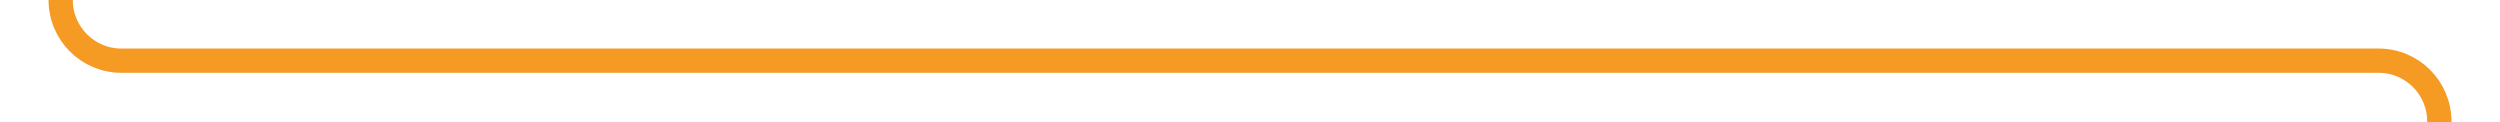
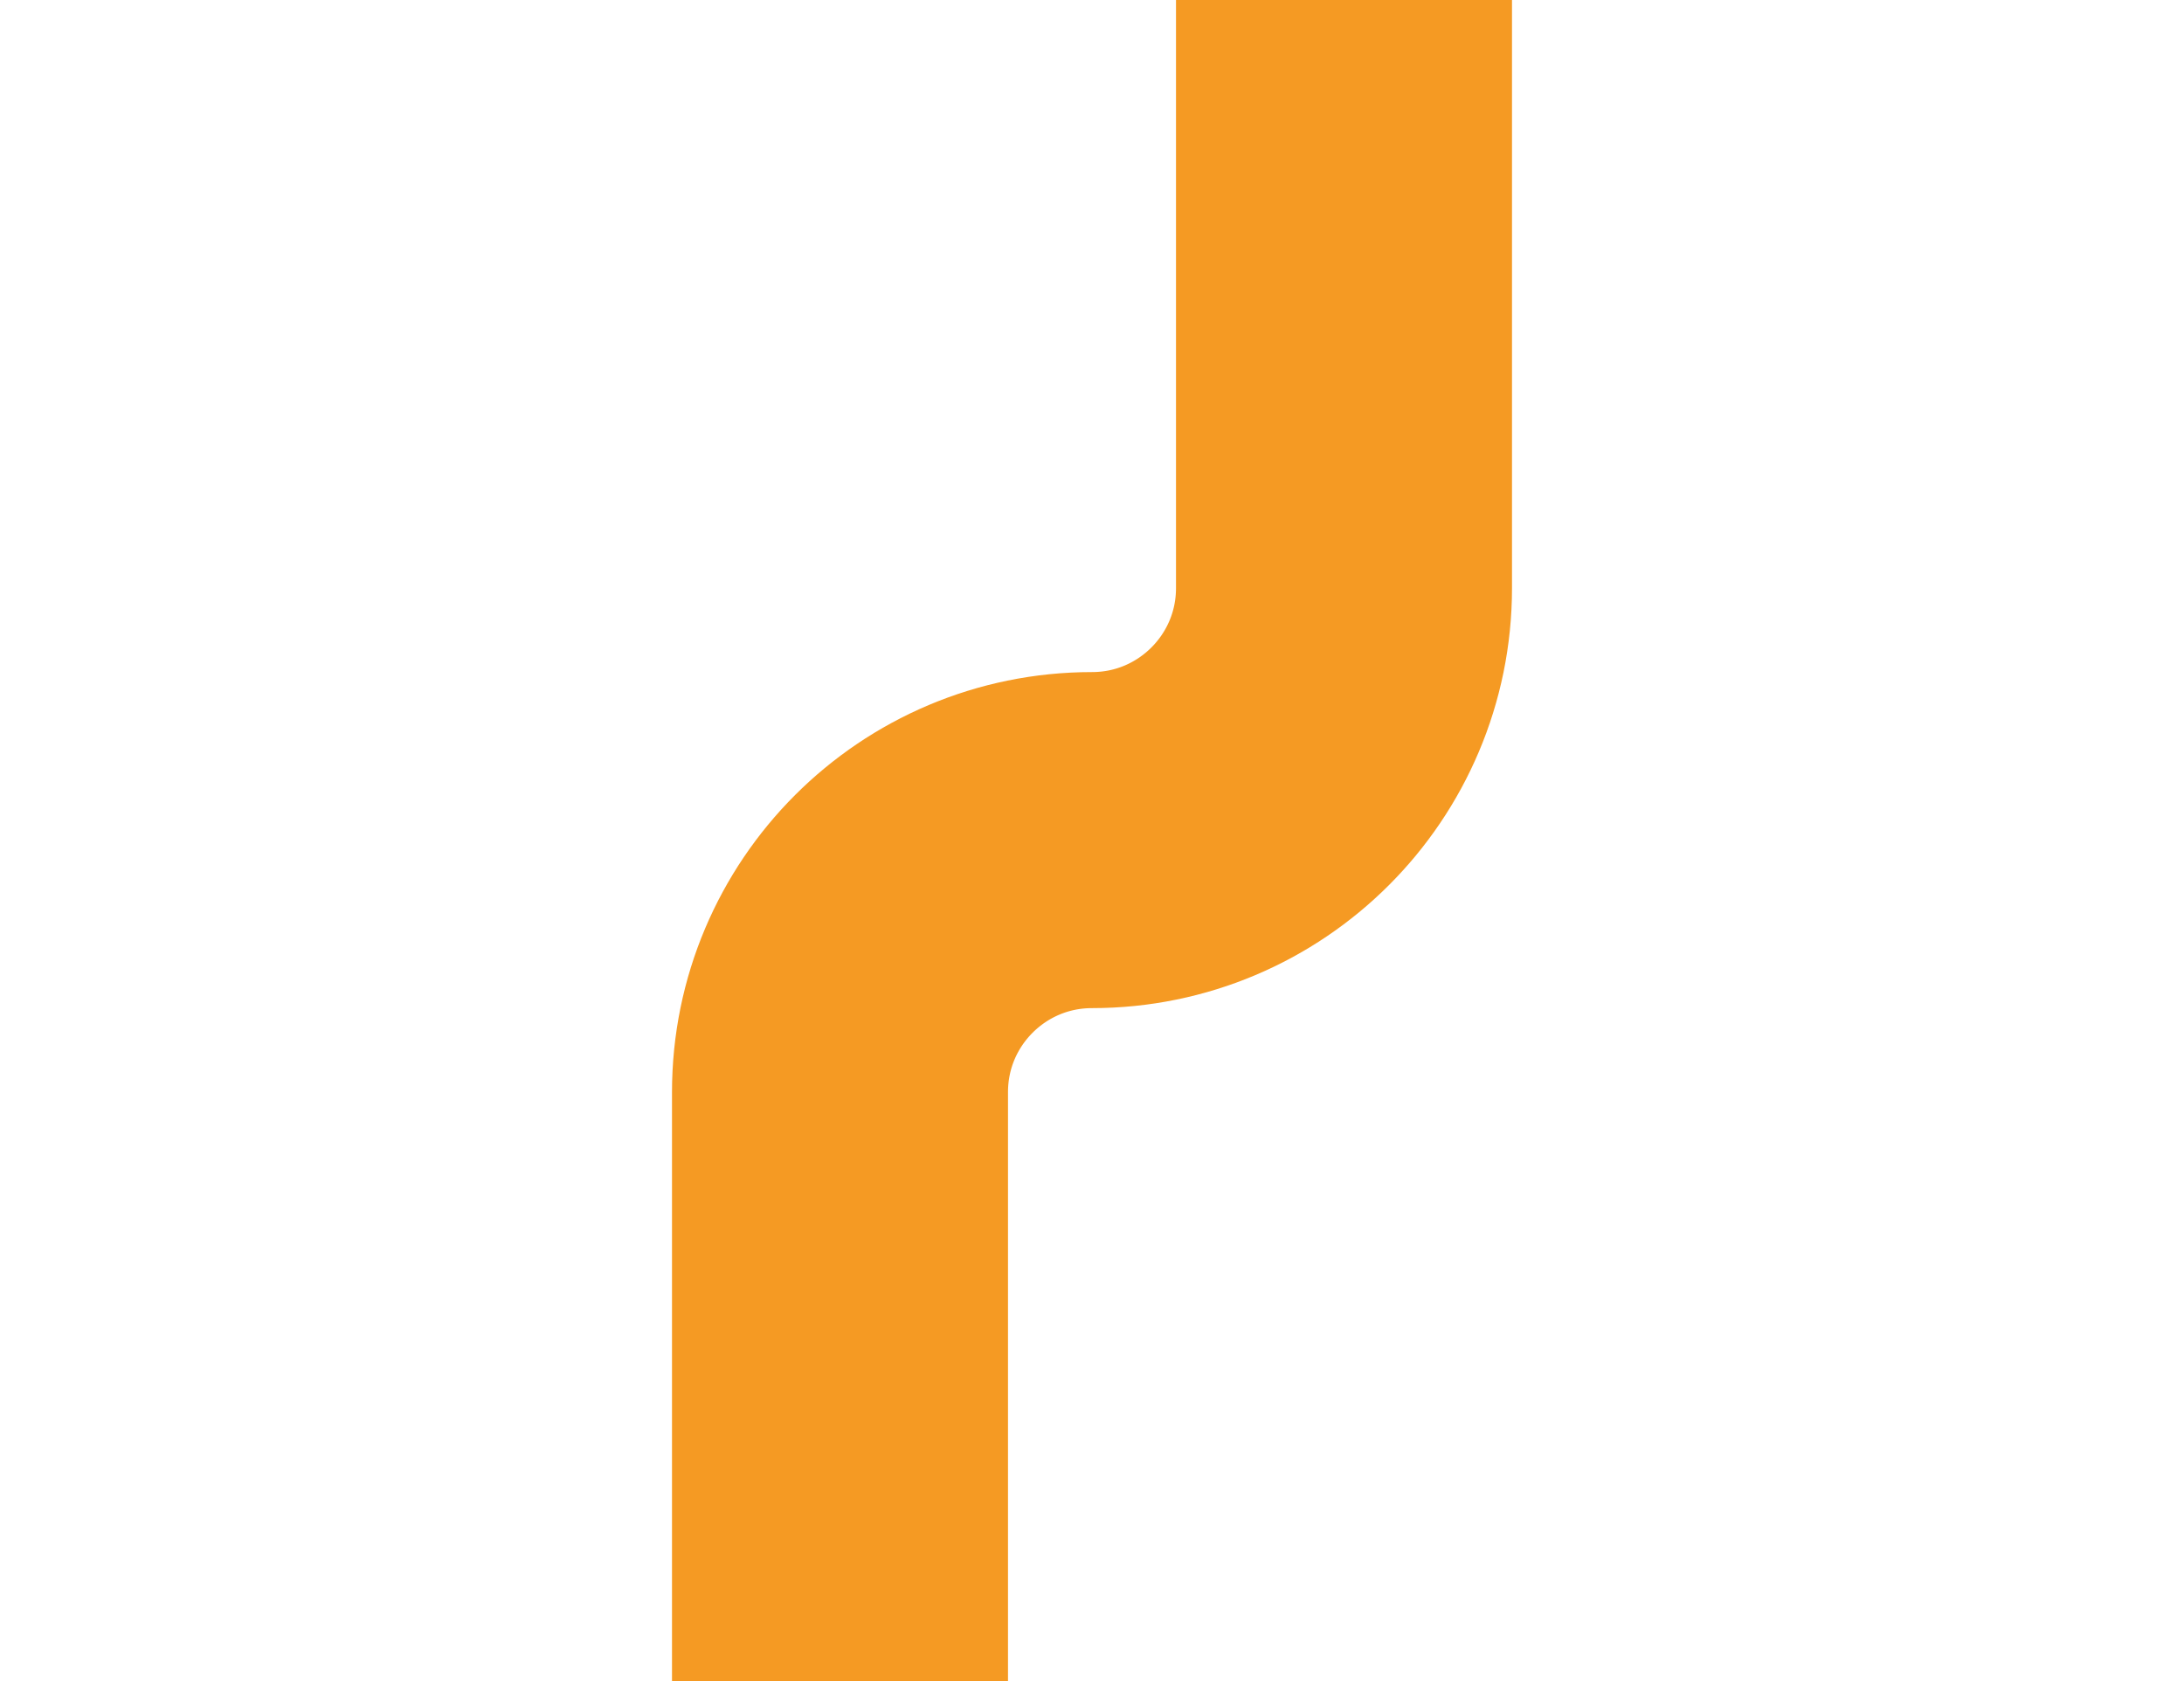
- <svg xmlns="http://www.w3.org/2000/svg" version="1.1" width="206px" height="10px" preserveAspectRatio="xMinYMid meet" viewBox="514 376  206 8">
-   <path d="M 519 347  L 519 375  A 5 5 0 0 0 524 380 L 710 380  A 5 5 0 0 1 715 385 L 715 430  " stroke-width="2" stroke="#f59a23" fill="none" />
+ <svg xmlns="http://www.w3.org/2000/svg" version="1.1" width="13px" height="10px" preserveAspectRatio="xMinYMid meet" viewBox="244 384  13 8">
+   <path d="M 252 347  L 252 386.5  A 1.5 1.5 0 0 1 250.5 388 A 1.5 1.5 0 0 0 249 389.5 L 249 430  " stroke-width="2" stroke="#f59a23" fill="none" />
</svg>
